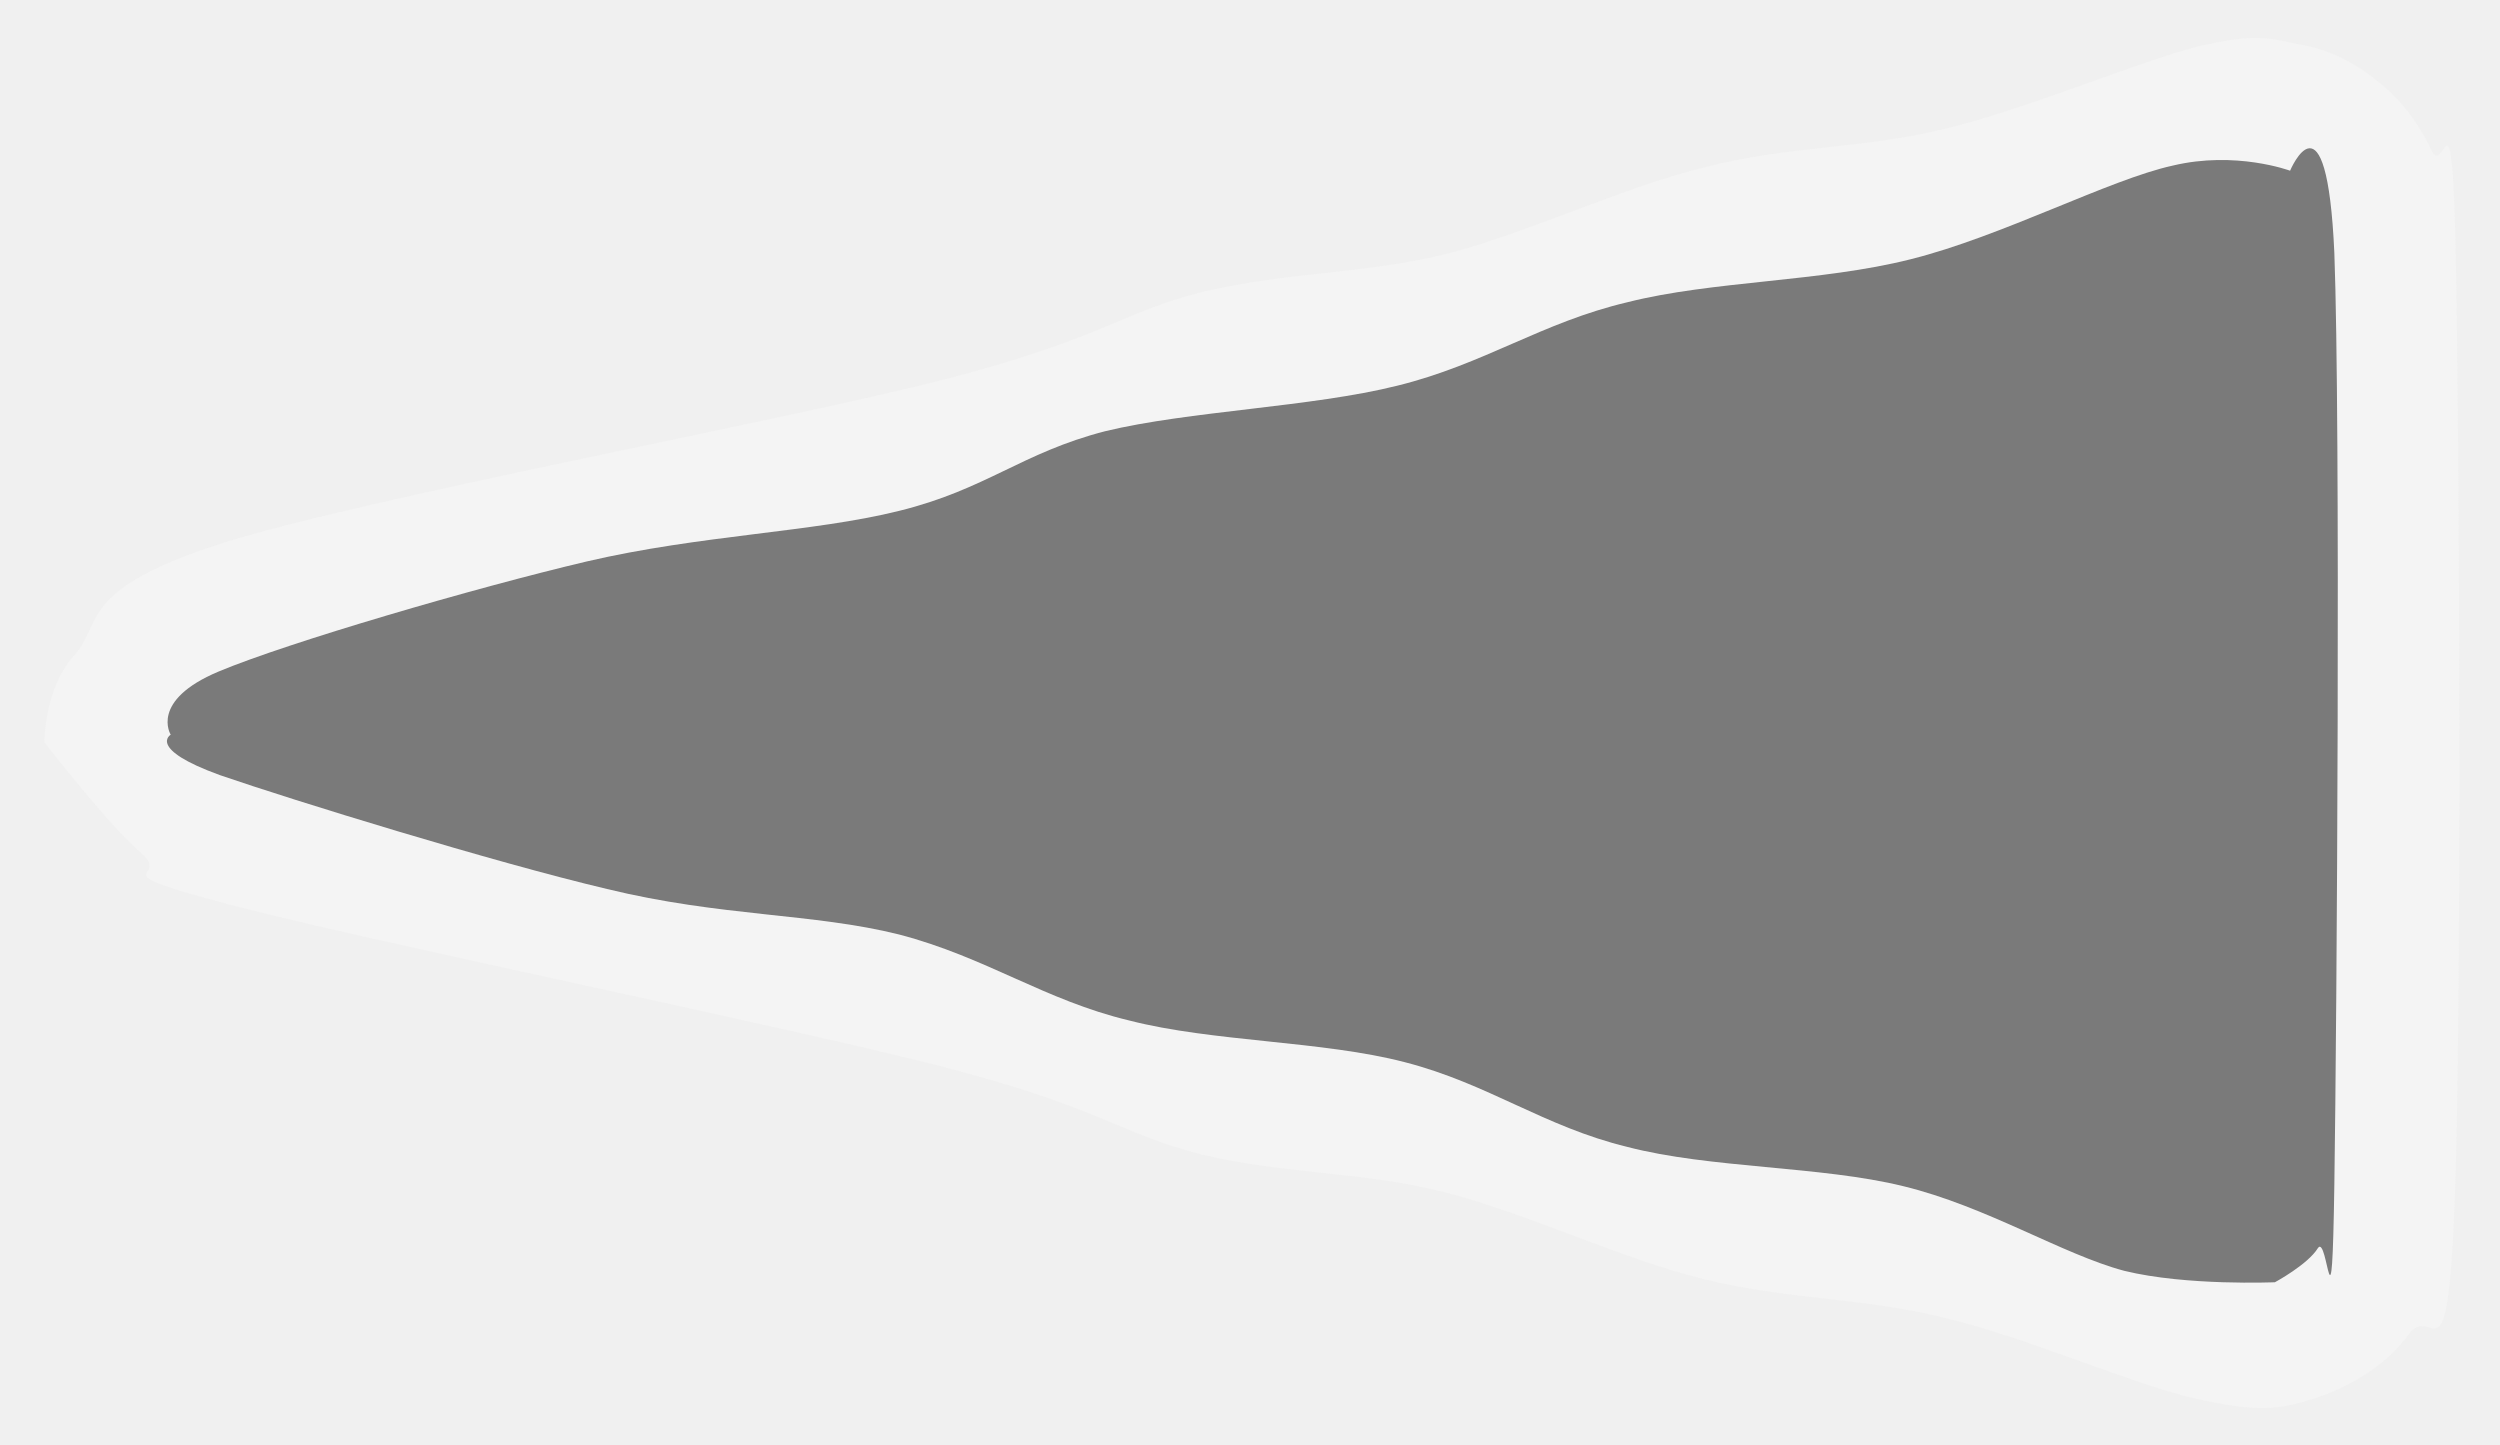
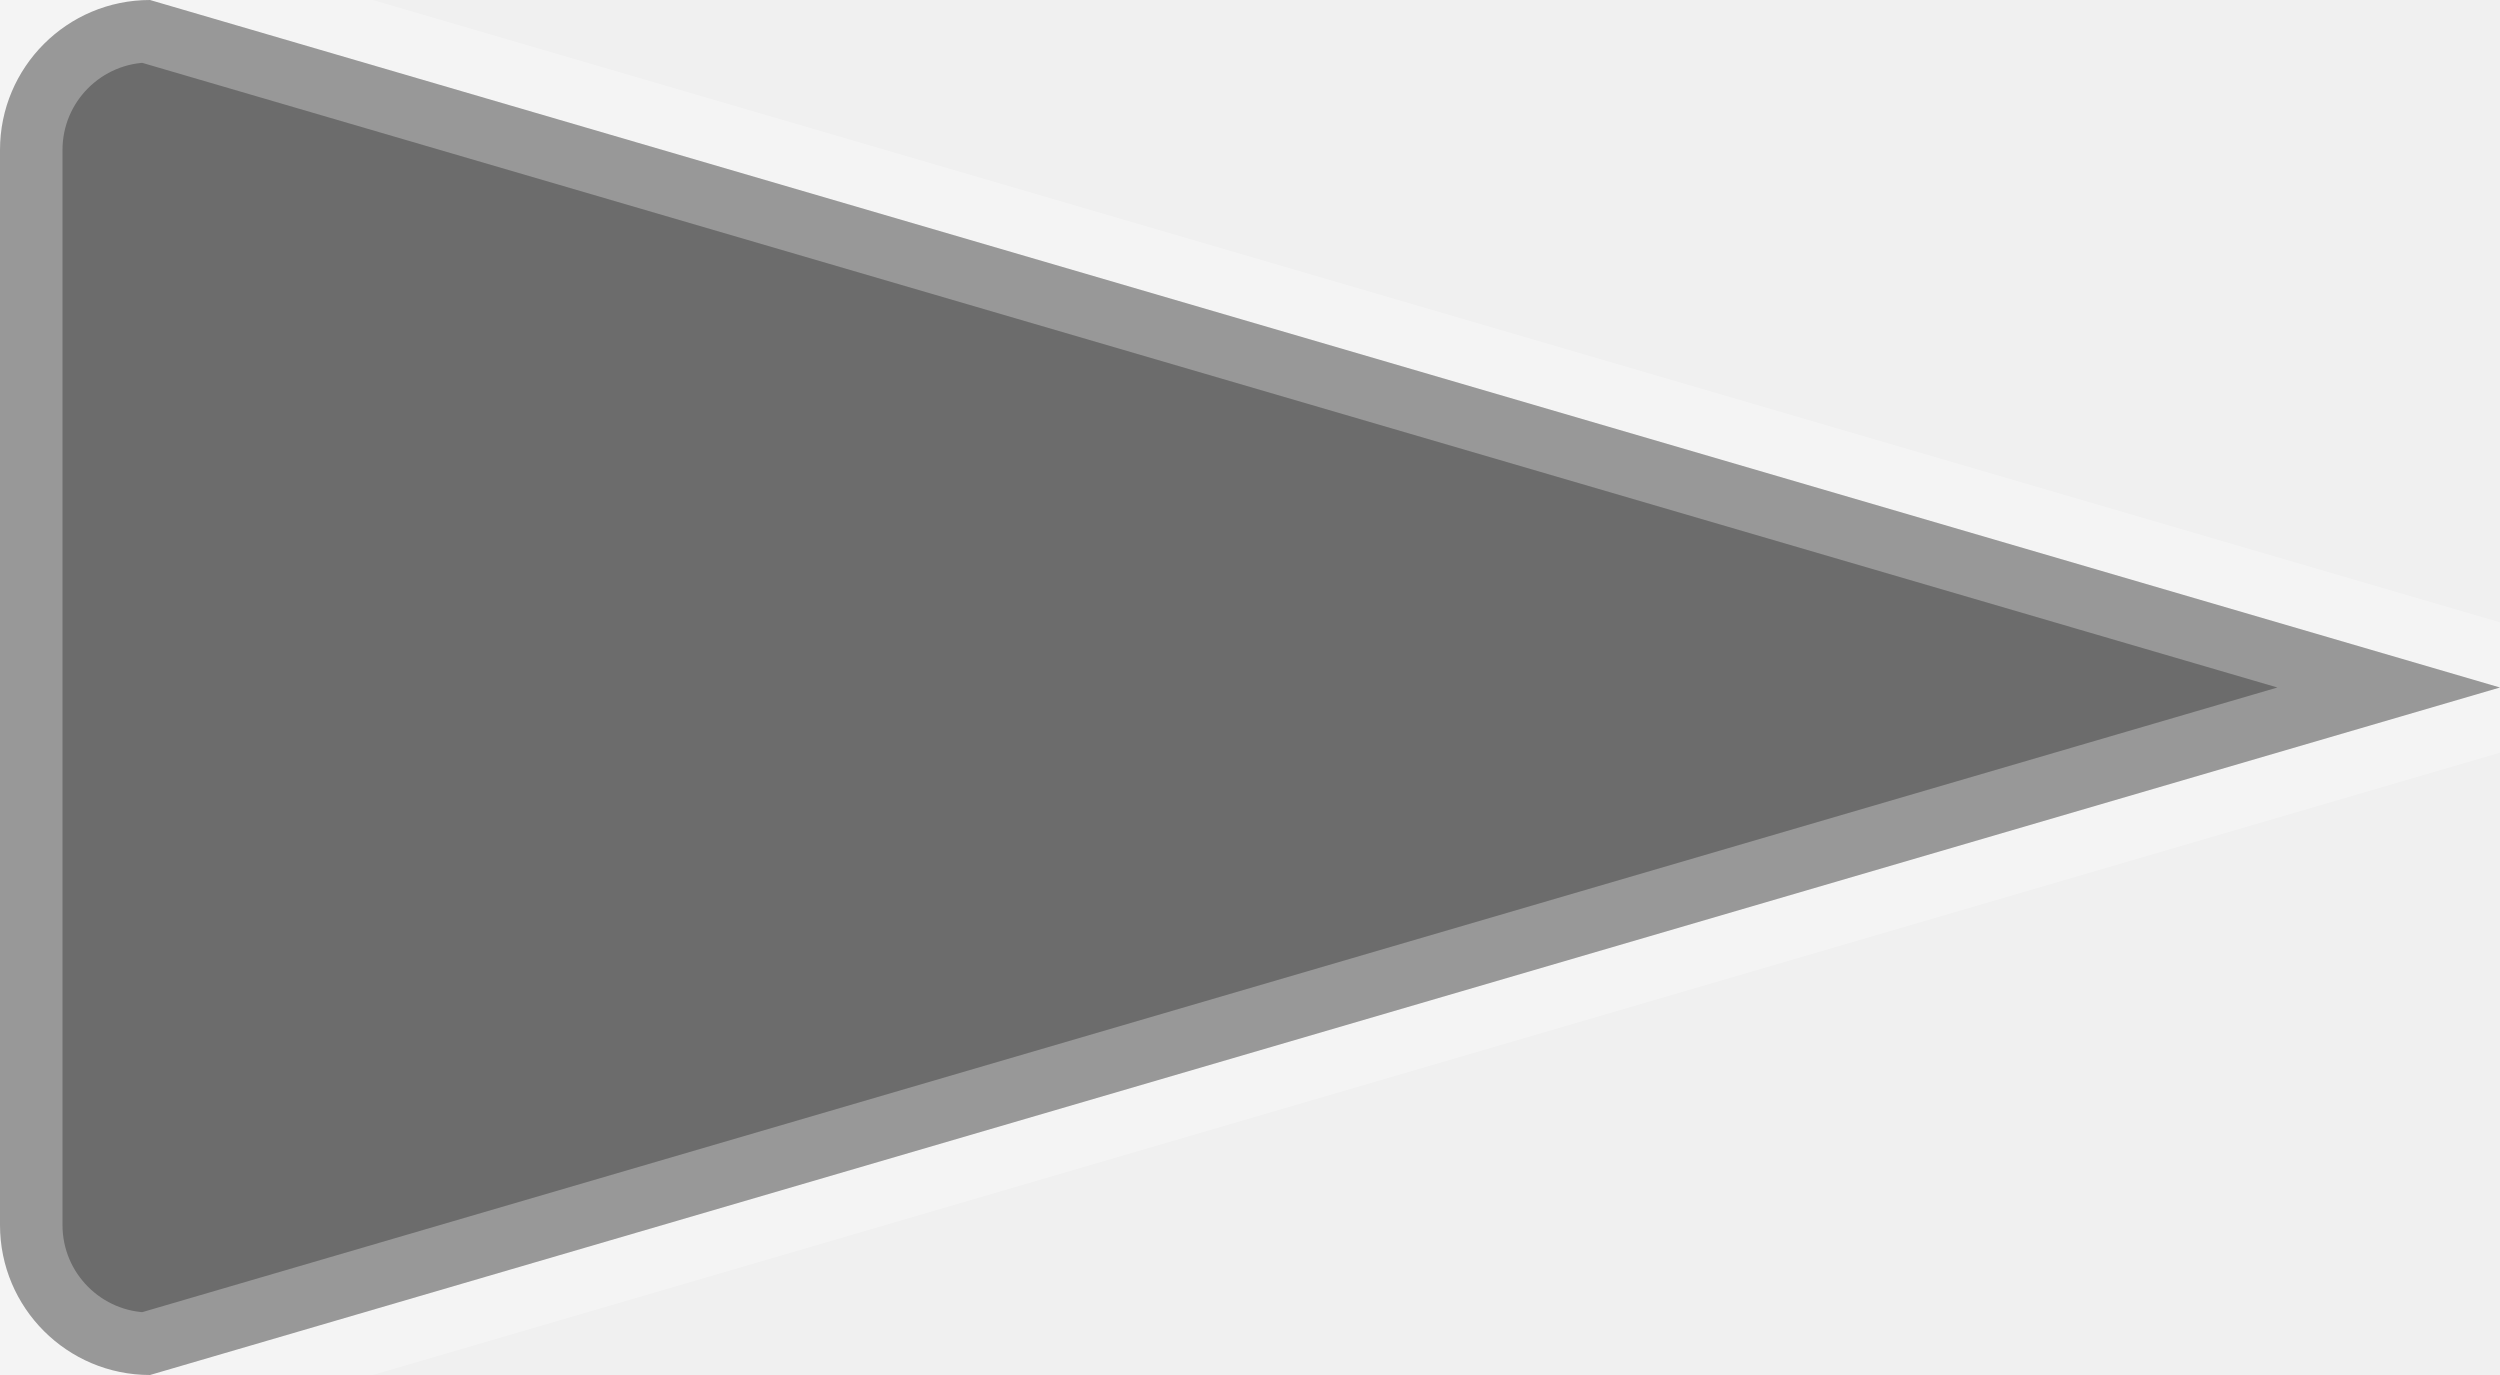
- <svg xmlns="http://www.w3.org/2000/svg" width="19.77" height="11.42" viewBox="3.51 7.75 19.77 11.42">
-   <path d="M20.88 8.12C20.41 8.24 19.52 8.62 18.88 8.77C18.23 8.93 17.66 8.9 17 9.07C16.34 9.23 15.6 9.59 14.94 9.76C14.27 9.92 13.68 9.9 13.01 10.06C12.35 10.23 12.23 10.43 10.94 10.76C9.64 11.09 6.39 11.69 5.25 12.05C4.11 12.42 4.33 12.68 4.09 12.94C3.86 13.2 3.86 13.62 3.86 13.62C3.86 13.62 4.38 14.29 4.63 14.5C4.87 14.71 4.26 14.62 5.31 14.9C6.36 15.18 9.65 15.85 10.94 16.18C12.22 16.51 12.35 16.71 13.01 16.88C13.68 17.04 14.27 17.01 14.94 17.18C15.6 17.35 16.34 17.71 17 17.87C17.66 18.03 18.23 18.01 18.88 18.17C19.52 18.32 20.38 18.7 20.87 18.81C21.36 18.92 21.53 18.9 21.81 18.81C22.09 18.72 22.38 18.55 22.56 18.3C22.75 18.05 22.86 18.74 22.92 17.31C22.98 15.89 22.96 11.15 22.93 9.75C22.9 8.35 22.84 9.16 22.74 8.94C22.63 8.71 22.49 8.53 22.31 8.39C22.14 8.25 21.93 8.14 21.69 8.1C21.45 8.05 21.34 8.01 20.88 8.12Z" fill="#fdfdfd" fill-rule="evenodd" fill-opacity="0.306" />
-   <path d="M20.69 9.06C20.19 9.17 19.34 9.62 18.62 9.8C17.91 9.98 17.05 9.97 16.38 10.14C15.7 10.3 15.25 10.63 14.56 10.8C13.88 10.97 12.91 11 12.25 11.16C11.59 11.33 11.31 11.62 10.62 11.79C9.94 11.96 9.05 11.98 8.15 12.19C7.26 12.4 5.79 12.83 5.24 13.06C4.69 13.29 4.86 13.56 4.86 13.56C4.86 13.56 4.67 13.67 5.25 13.88C5.83 14.08 7.42 14.57 8.31 14.78C9.21 15 9.94 14.97 10.62 15.14C11.31 15.32 11.77 15.66 12.44 15.82C13.1 15.99 13.97 15.98 14.62 16.15C15.28 16.32 15.72 16.66 16.38 16.82C17.03 16.99 17.91 16.97 18.56 17.13C19.22 17.29 19.82 17.67 20.31 17.8C20.8 17.92 21.5 17.89 21.5 17.89C21.5 17.89 21.76 17.75 21.84 17.62C21.92 17.5 21.95 18.44 21.97 17.12C21.99 15.81 22.02 11.09 21.97 9.75C21.91 8.41 21.62 9.1 21.62 9.1C21.62 9.1 21.19 8.94 20.69 9.06Z" fill="#010101" fill-rule="evenodd" fill-opacity="0.502" />
+ <svg xmlns="http://www.w3.org/2000/svg" width="20.00" height="11.00" viewBox="0 0 20.00 11.00">
+   <path d="M1.20 0.00L20.00 5.50L1.20 11.00A1.20 1.20 0 0 1 0.00 9.80V1.20A1.20 1.20 0 0 1 1.20 0.00Z" fill="#000000" fill-opacity="0.55" stroke="#ffffff" stroke-opacity="0.3" stroke-width="1.0" stroke-linejoin="round" />
</svg>
